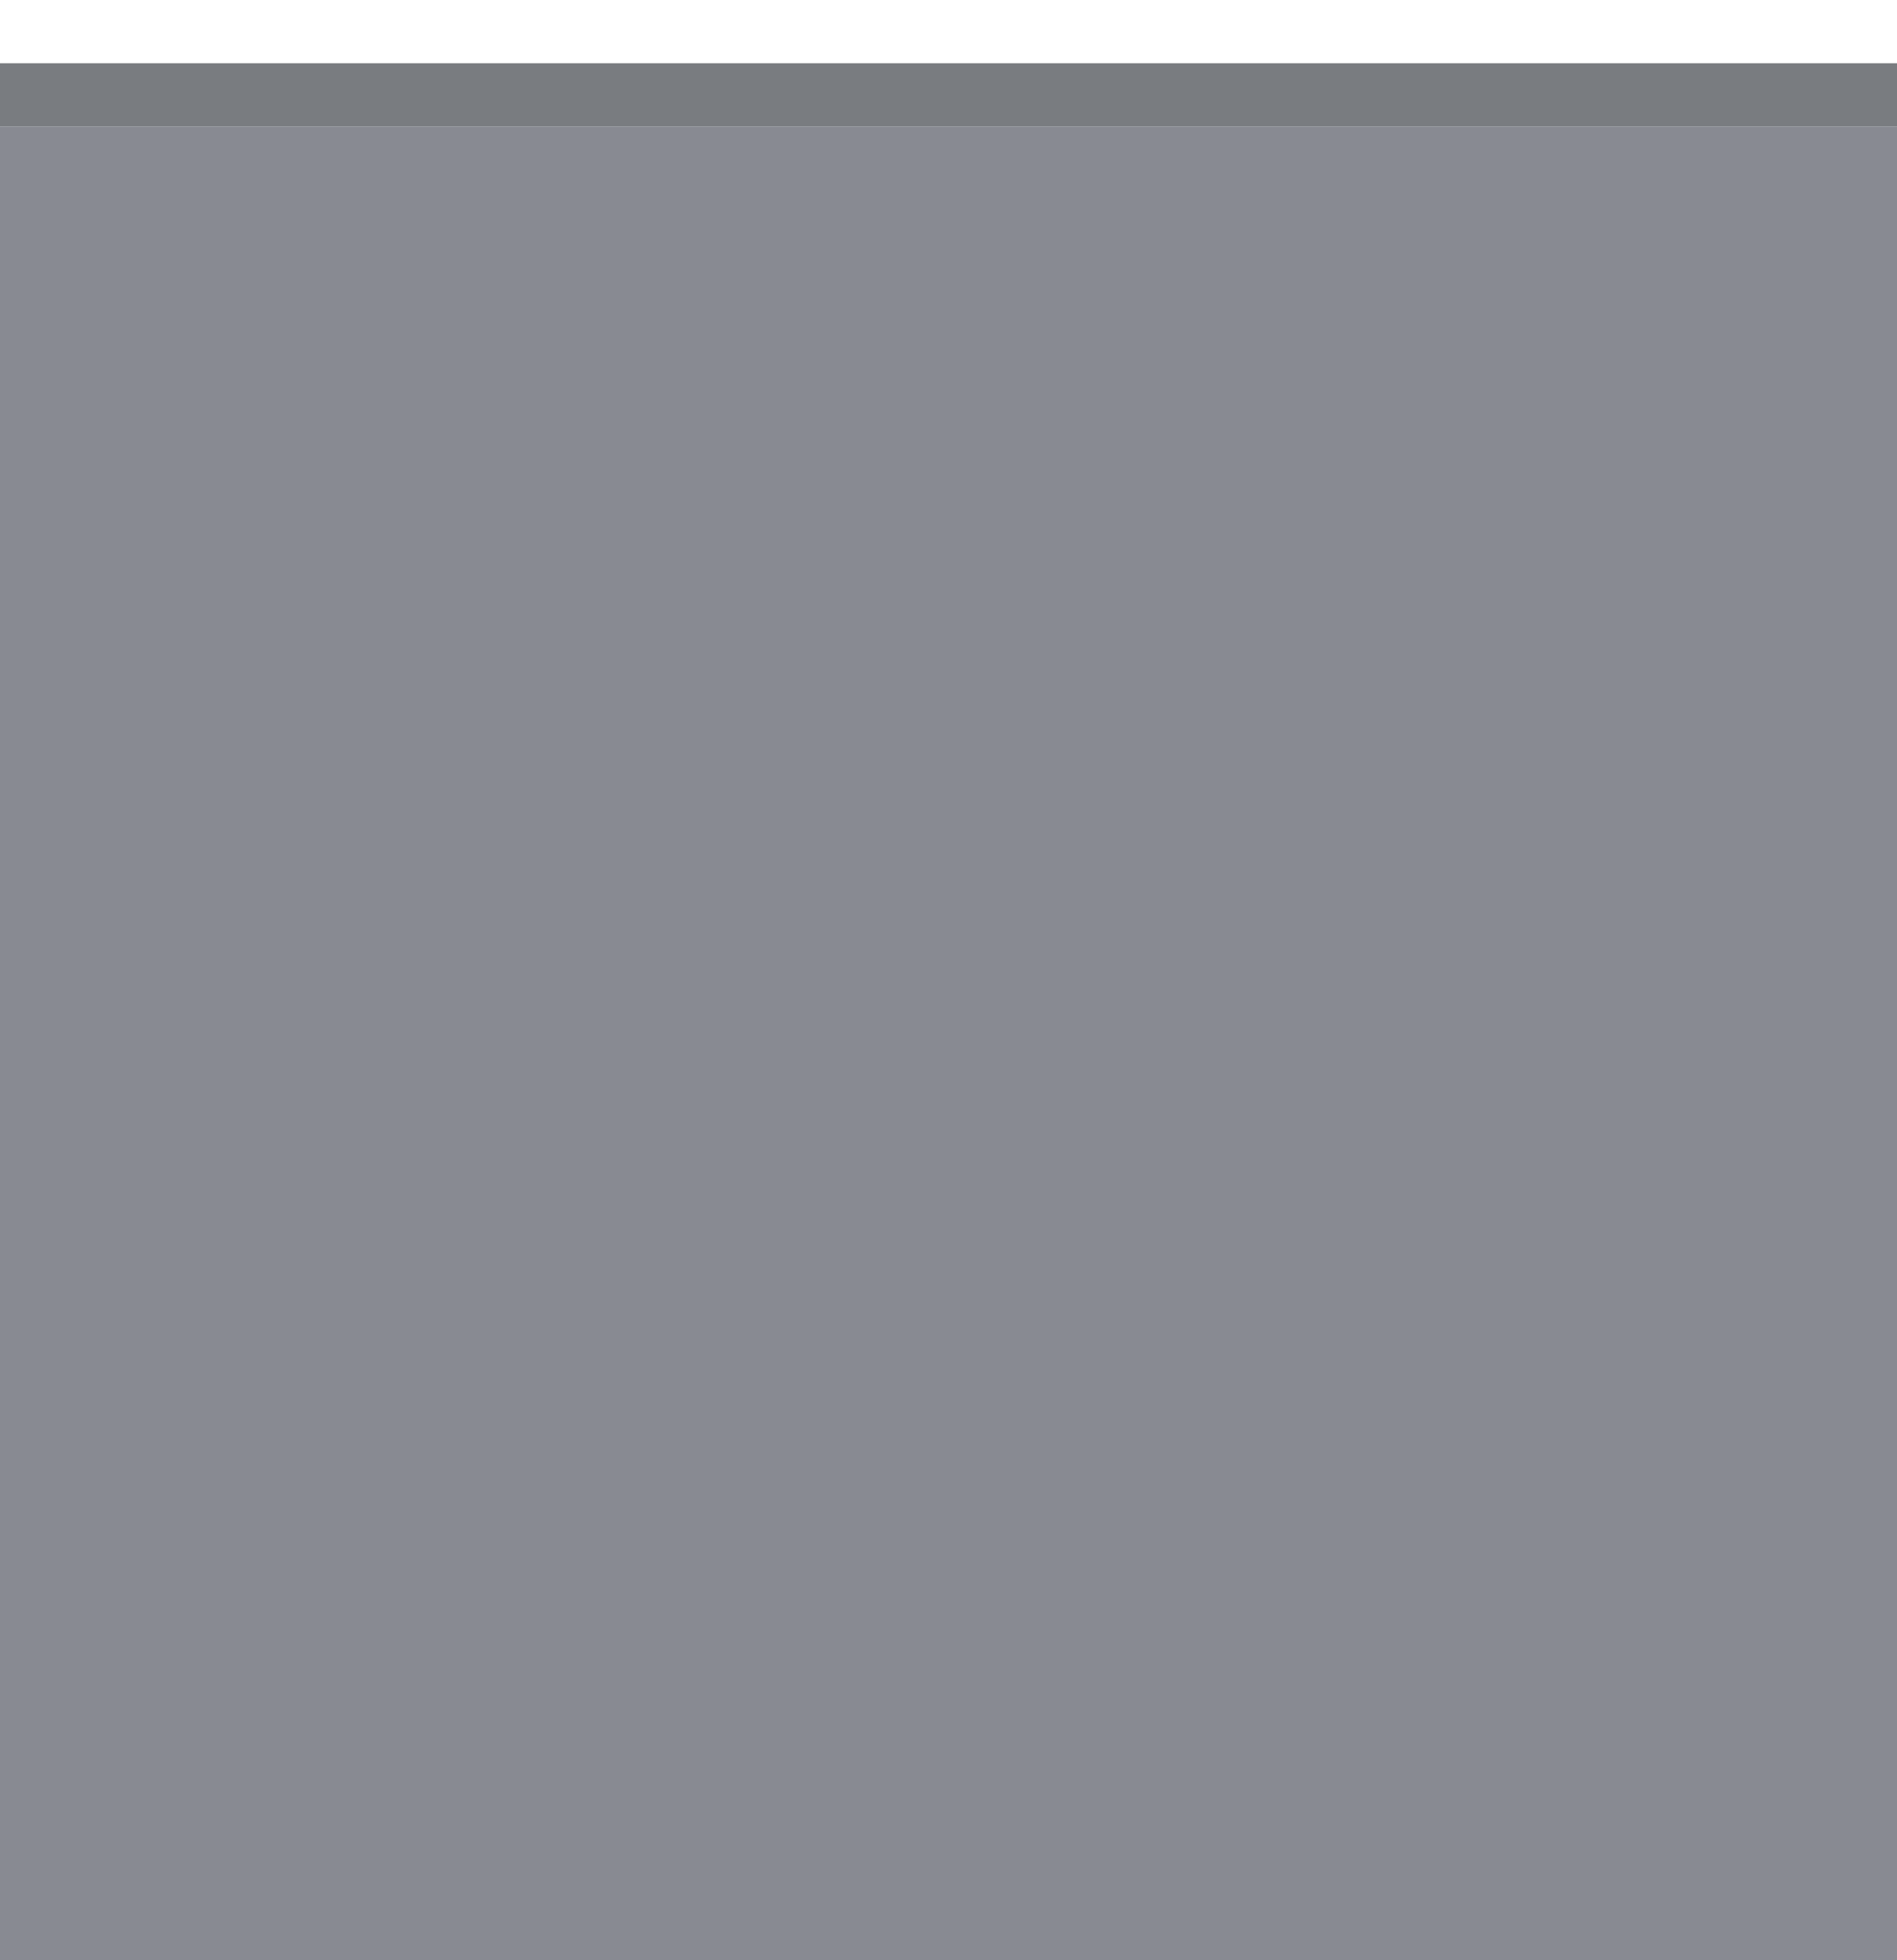
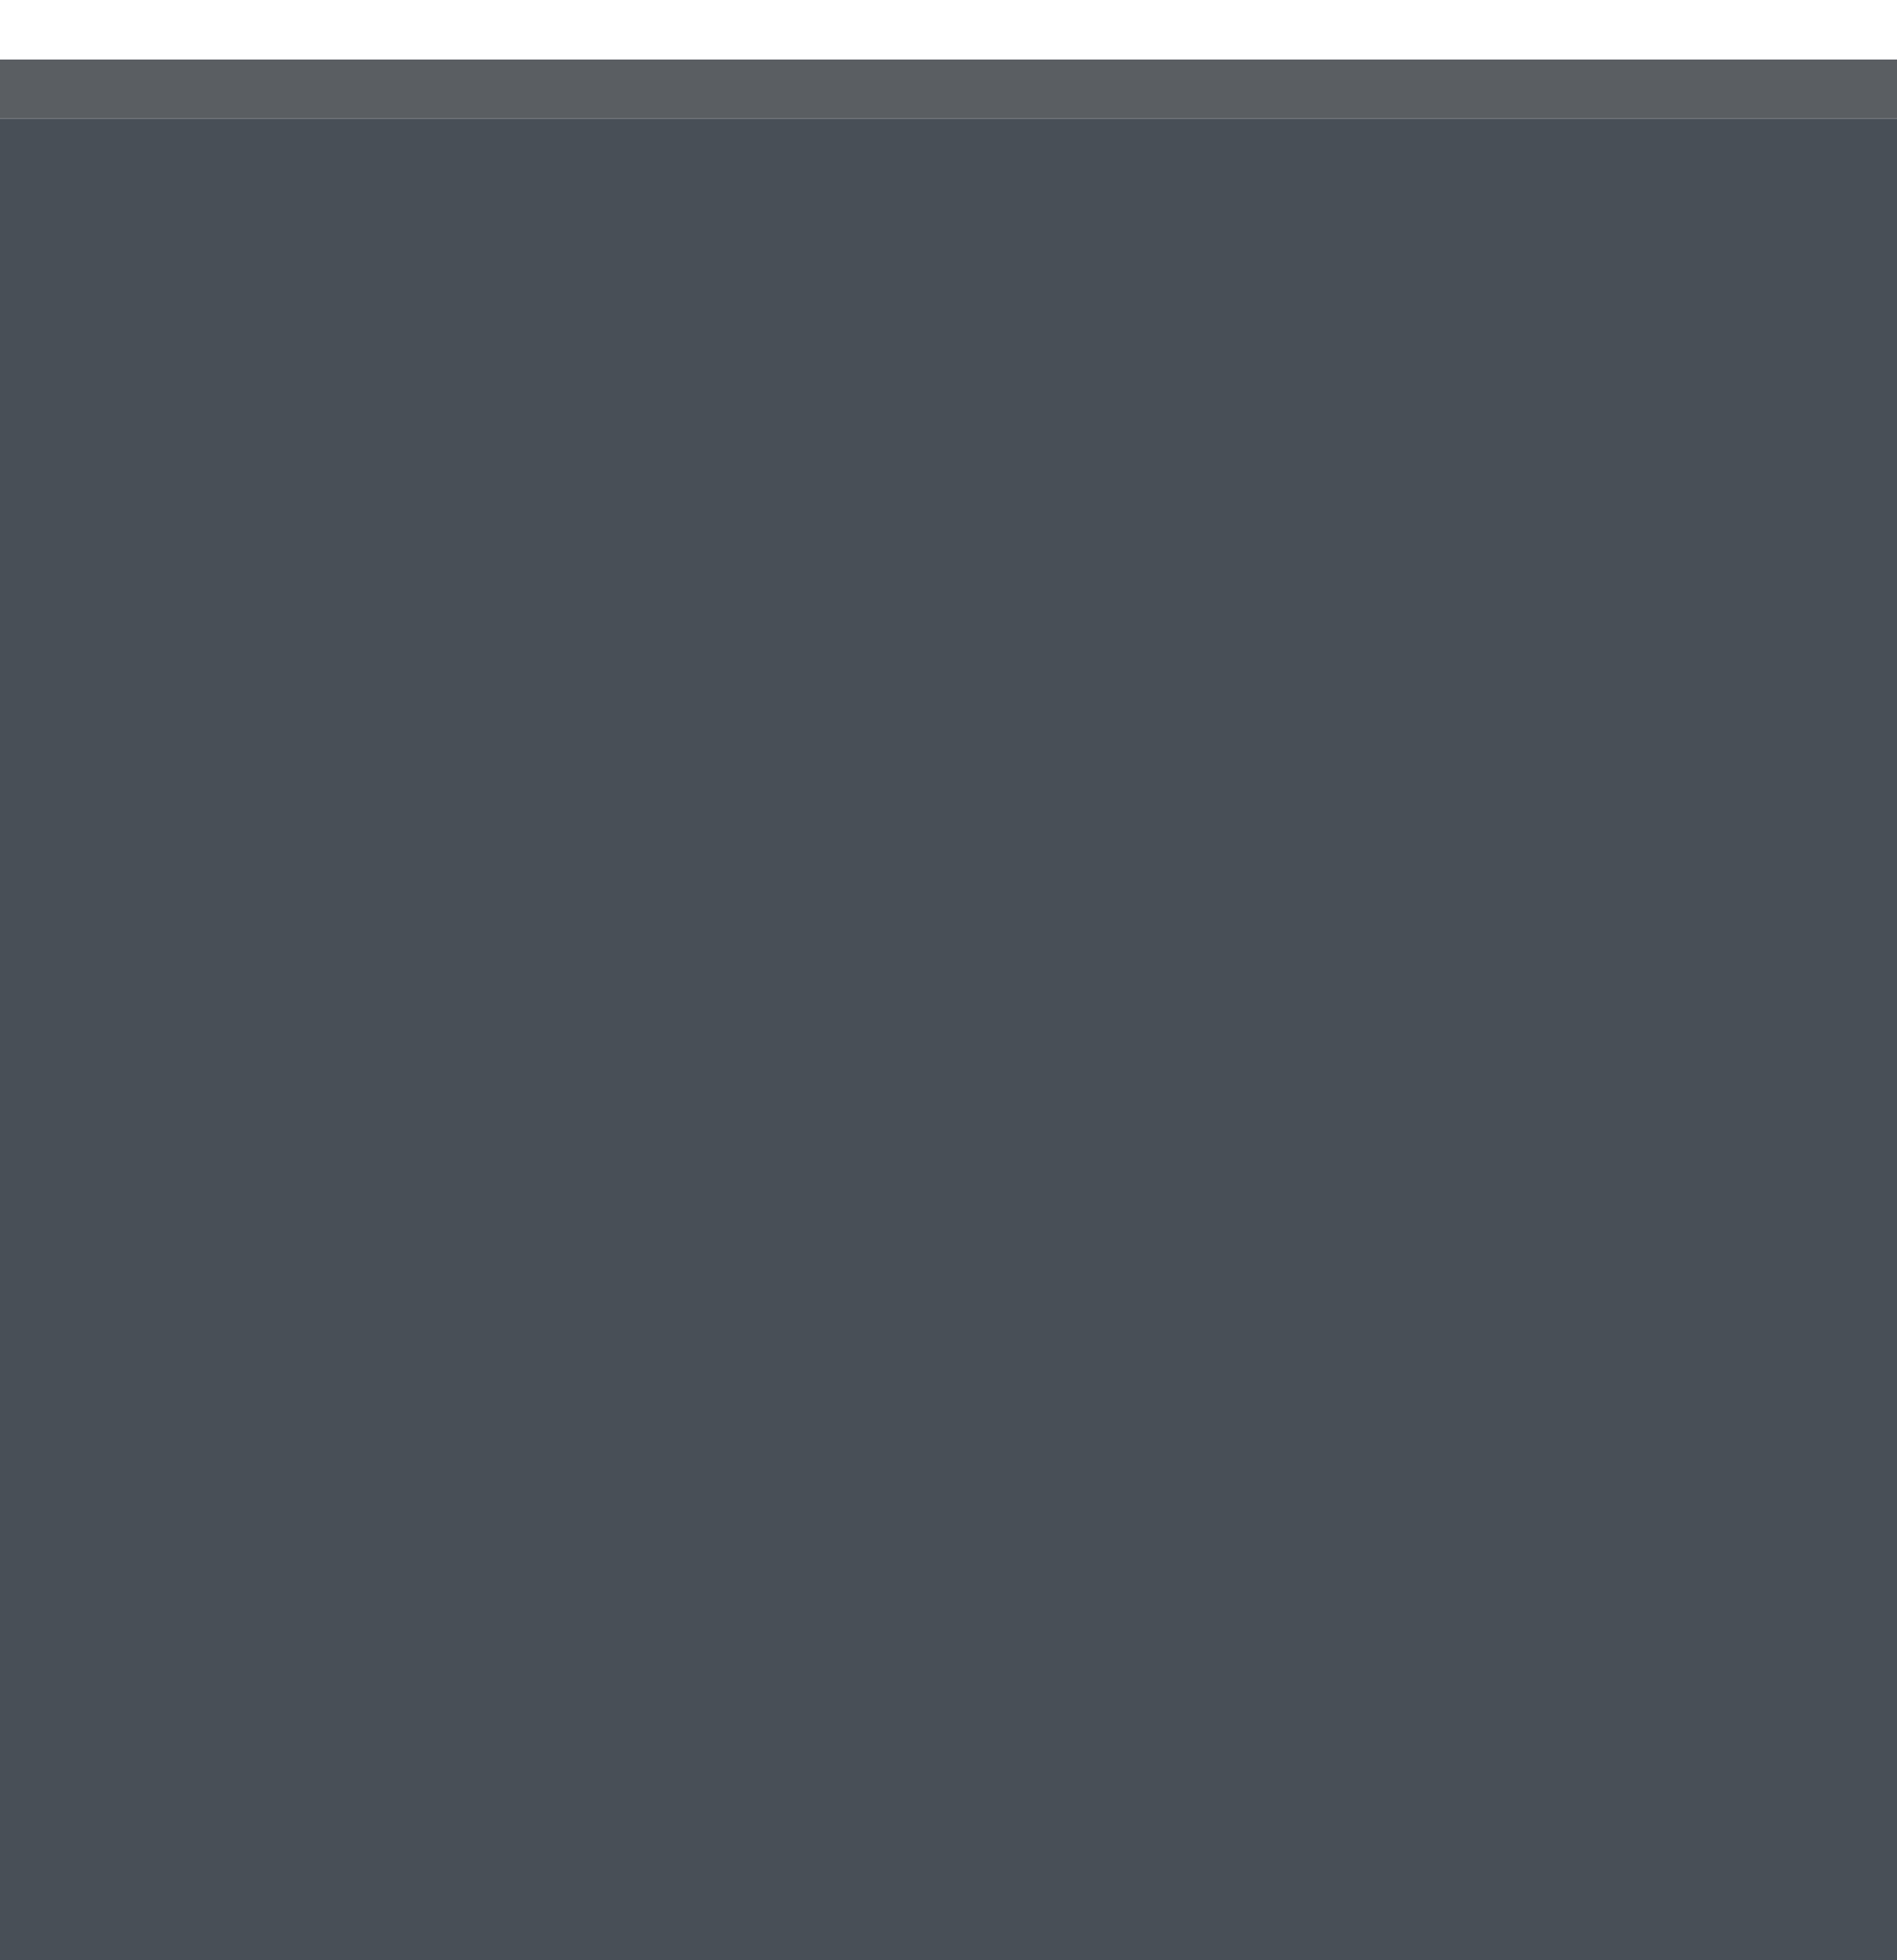
- <svg xmlns="http://www.w3.org/2000/svg" width="30" height="31" id="svg2" version="1.1">
-   <defs id="defs4" />
-   <g id="g4135" style="opacity:0.6">
-     <rect rx="0.5" ry="0.5" y="2" x="-7" height="34" width="44" id="rect3837" style="fill:#383c4a;fill-opacity:1;stroke:#4080fb;stroke-width:0;stroke-linecap:butt;stroke-linejoin:miter;stroke-miterlimit:4;stroke-dasharray:none;stroke-dashoffset:0;stroke-opacity:0.846" />
-     <rect ry="1" y="1.5" x="-7.5" height="35" width="45" id="rect3837-9" style="fill:none;fill-opacity:1;stroke:#20242b;stroke-width:1;stroke-linecap:butt;stroke-linejoin:miter;stroke-miterlimit:4;stroke-dasharray:none;stroke-dashoffset:0;stroke-opacity:1" rx="1" />
+ <svg xmlns="http://www.w3.org/2000/svg" width="24pt" height="24.8pt">
+   <defs />
+   <g id="g4135">
+     <rect id="rect3837" transform="translate(-7, 2)" fill="#484f57" stroke="#4080fb" stroke-opacity="0.846" stroke-width="0" stroke-linecap="butt" stroke-linejoin="miter" stroke-miterlimit="4" width="35.2pt" height="27.2pt" rx="0.4pt" ry="0.4pt" />
+     <rect id="rect3837-9" transform="translate(-7.5, 1.5)" fill="none" stroke="#5a5e62" stroke-width="0.992" stroke-linecap="butt" stroke-linejoin="miter" stroke-miterlimit="3.997" width="36pt" height="28pt" rx="0.8pt" ry="0.8pt" />
  </g>
</svg>
